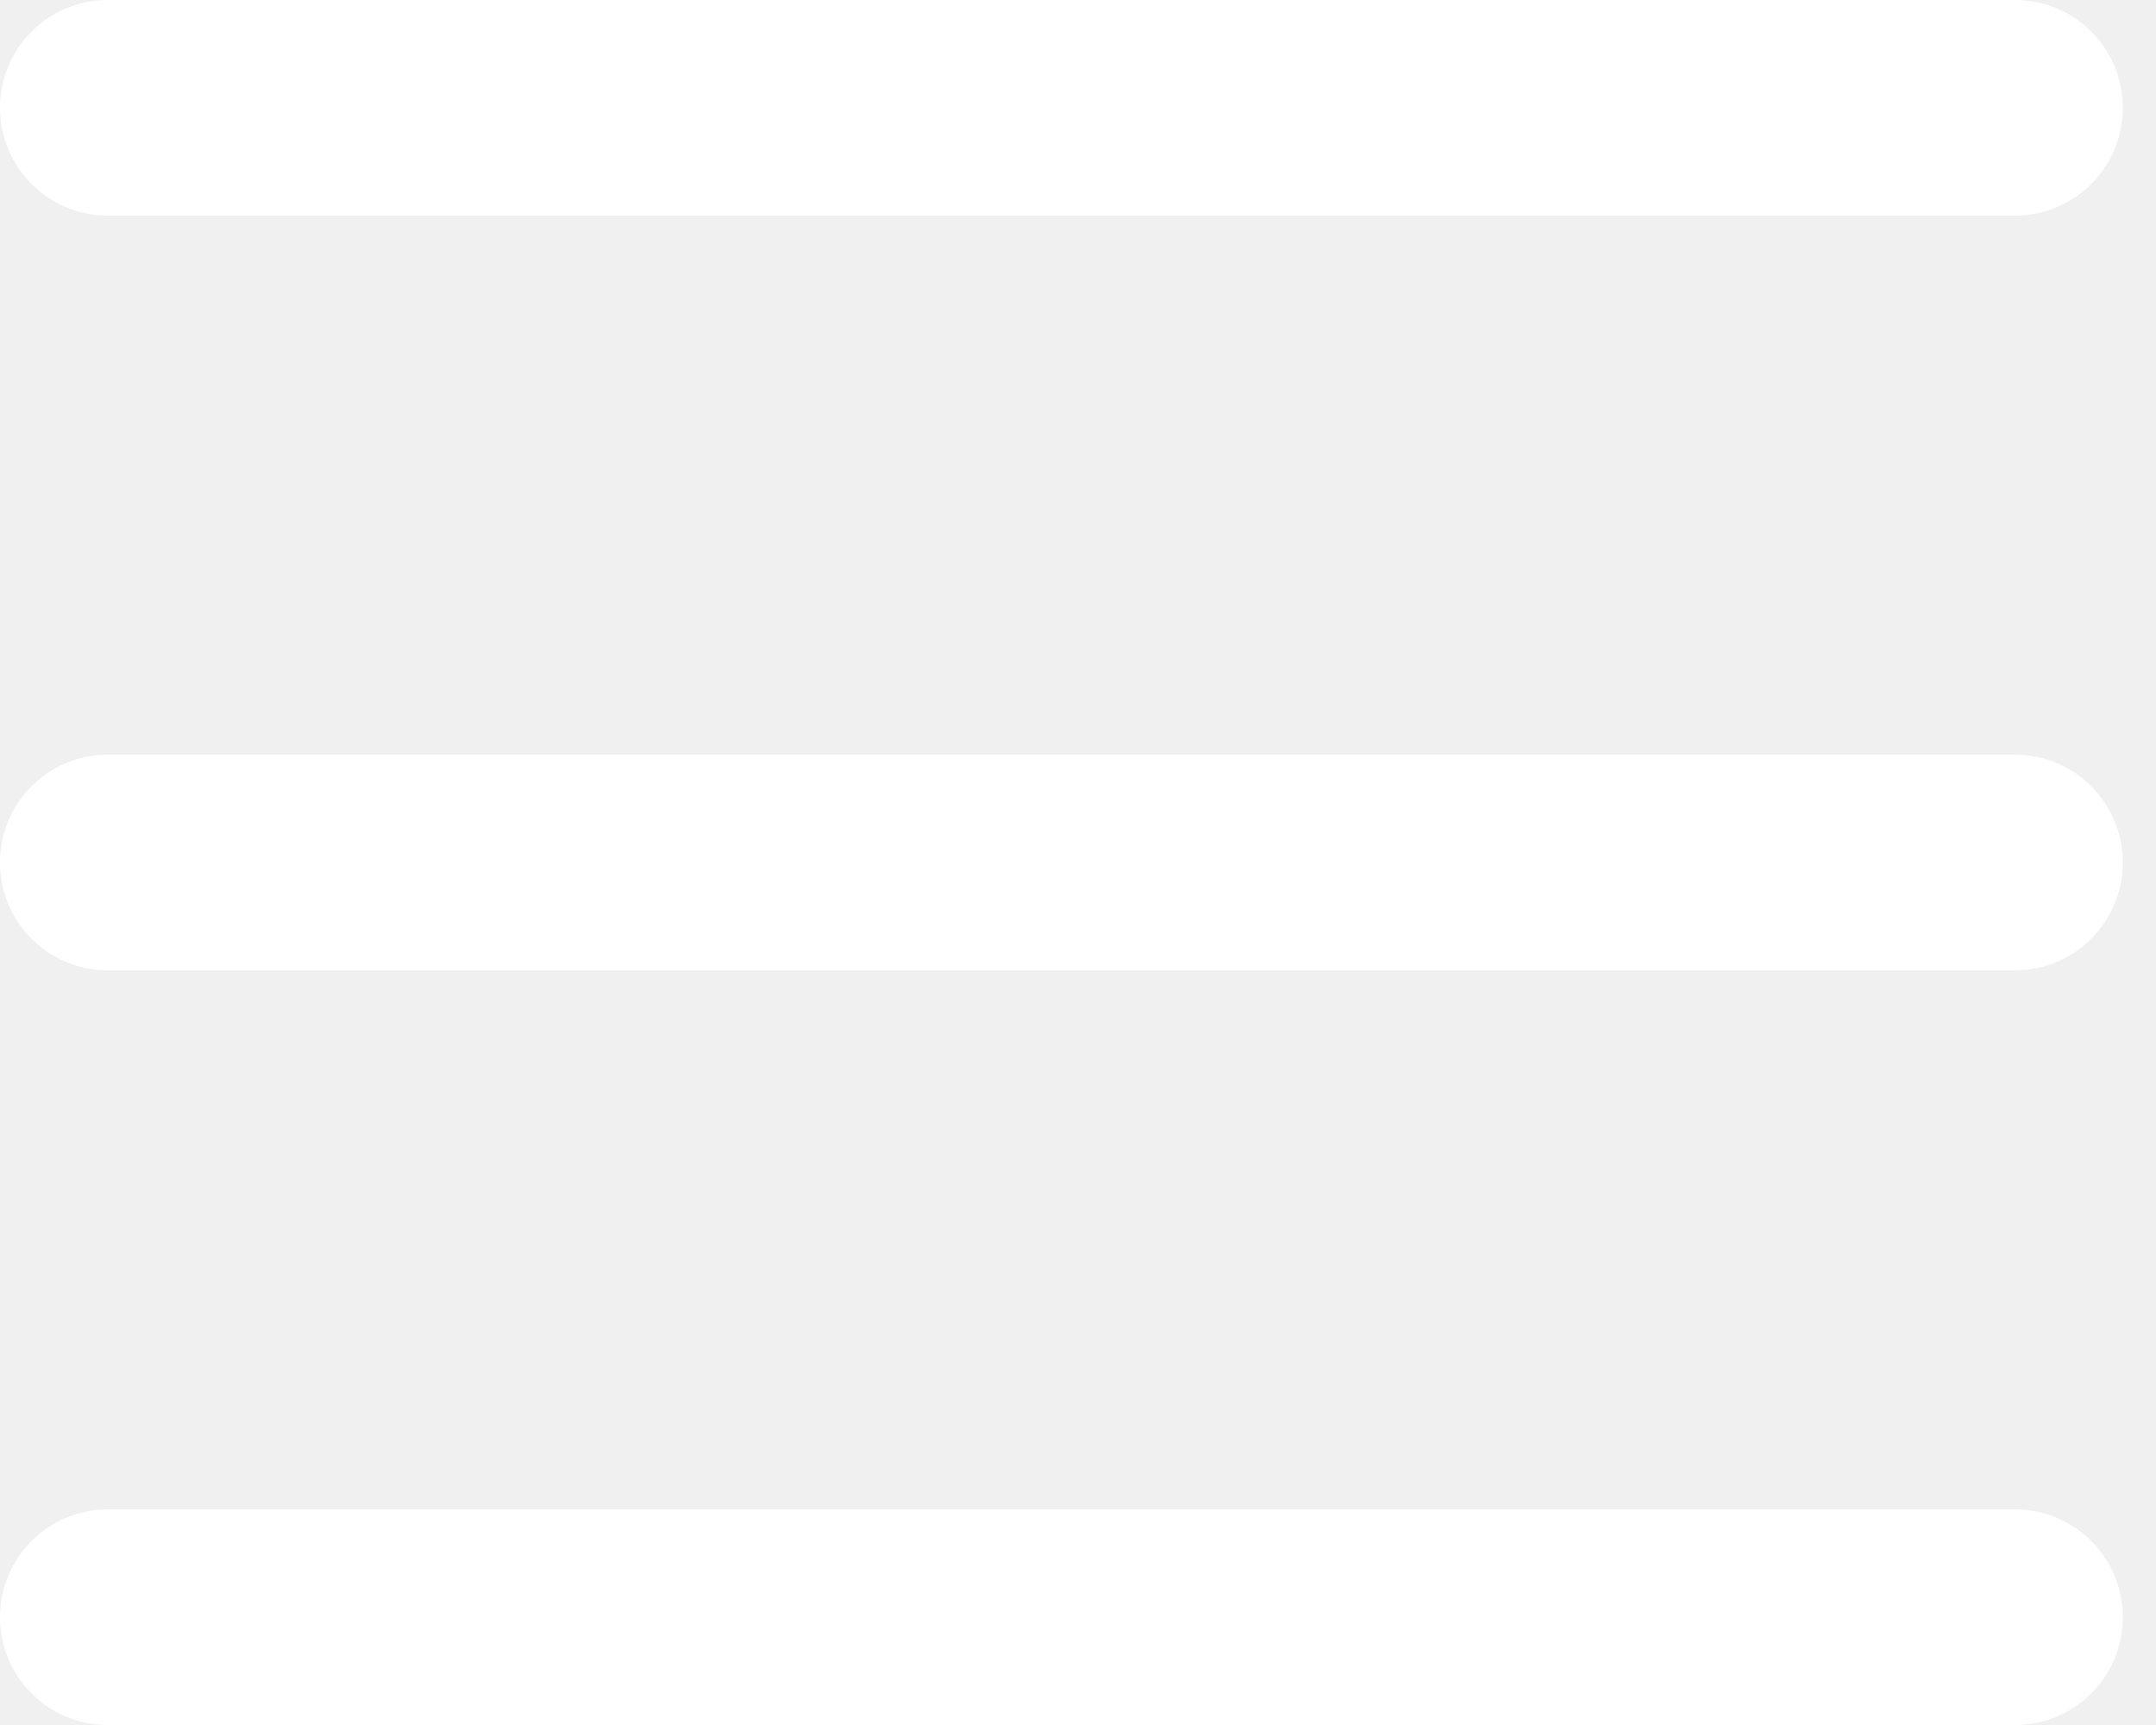
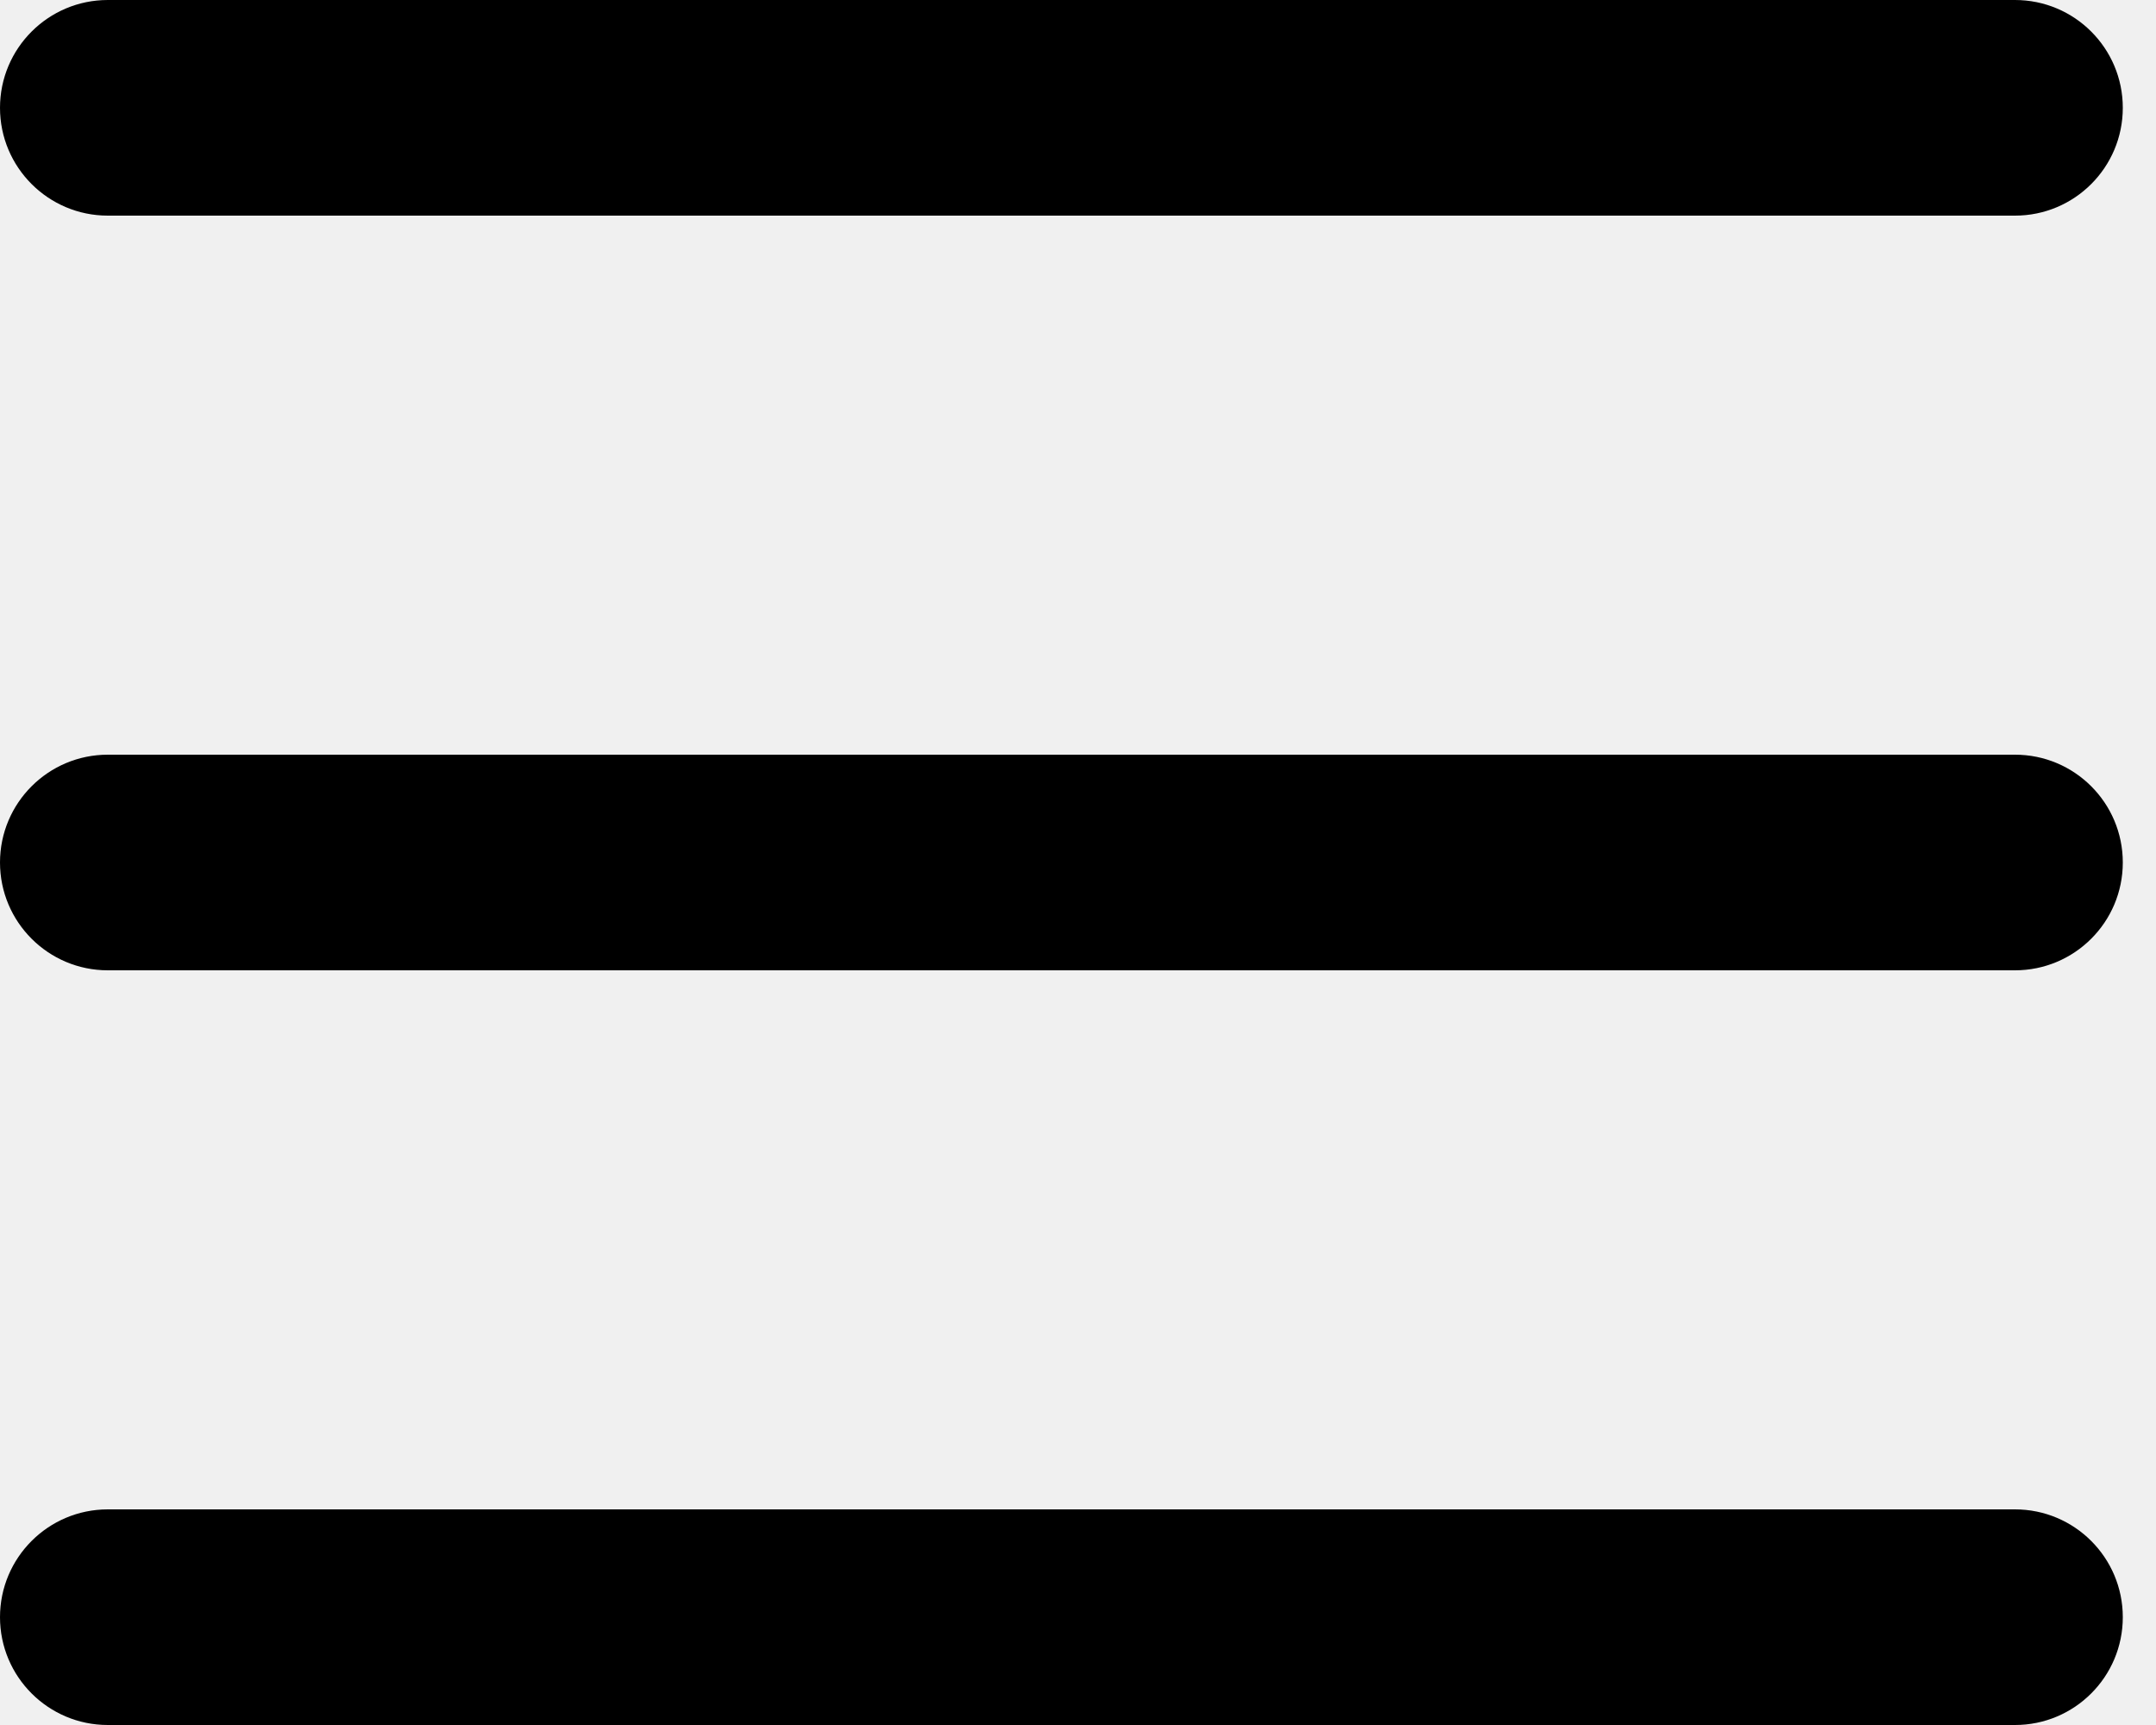
<svg xmlns="http://www.w3.org/2000/svg" width="30" height="24" viewBox="0 0 30 24" fill="none">
-   <path fill-rule="evenodd" clip-rule="evenodd" d="M0 1.5C0 0.672 0.672 0 1.5 0H28.038C28.867 0 29.538 0.672 29.538 1.5V1.5C29.538 2.328 28.867 3 28.038 3H1.5C0.672 3 0 2.328 0 1.5V1.5Z" fill="white" />
-   <path fill-rule="evenodd" clip-rule="evenodd" d="M0 1.5C0 0.672 0.672 0 1.5 0H28.038C28.867 0 29.538 0.672 29.538 1.5V1.5C29.538 2.328 28.867 3 28.038 3H1.5C0.672 3 0 2.328 0 1.5V1.5Z" transform="translate(0 10.5)" fill="white" />
-   <path fill-rule="evenodd" clip-rule="evenodd" d="M0 1.5C0 0.672 0.672 0 1.5 0H28.038C28.867 0 29.538 0.672 29.538 1.5V1.5C29.538 2.328 28.867 3 28.038 3H1.5C0.672 3 0 2.328 0 1.5V1.5Z" transform="translate(0 21)" fill="white" />
+   <path fill-rule="evenodd" clip-rule="evenodd" d="M0 1.5C0 0.672 0.672 0 1.5 0H28.038C28.867 0 29.538 0.672 29.538 1.5V1.5C29.538 2.328 28.867 3 28.038 3H1.5C0.672 3 0 2.328 0 1.5V1.5Z" fill="#000" />
+   <path fill-rule="evenodd" clip-rule="evenodd" d="M0 1.5C0 0.672 0.672 0 1.5 0H28.038C28.867 0 29.538 0.672 29.538 1.5V1.5C29.538 2.328 28.867 3 28.038 3H1.5C0.672 3 0 2.328 0 1.5V1.5Z" transform="translate(0 10.5)" fill="#000" />
+   <path fill-rule="evenodd" clip-rule="evenodd" d="M0 1.5C0 0.672 0.672 0 1.5 0H28.038C28.867 0 29.538 0.672 29.538 1.5V1.5C29.538 2.328 28.867 3 28.038 3H1.5C0.672 3 0 2.328 0 1.5V1.5Z" transform="translate(0 21)" fill="#000" />
</svg>
